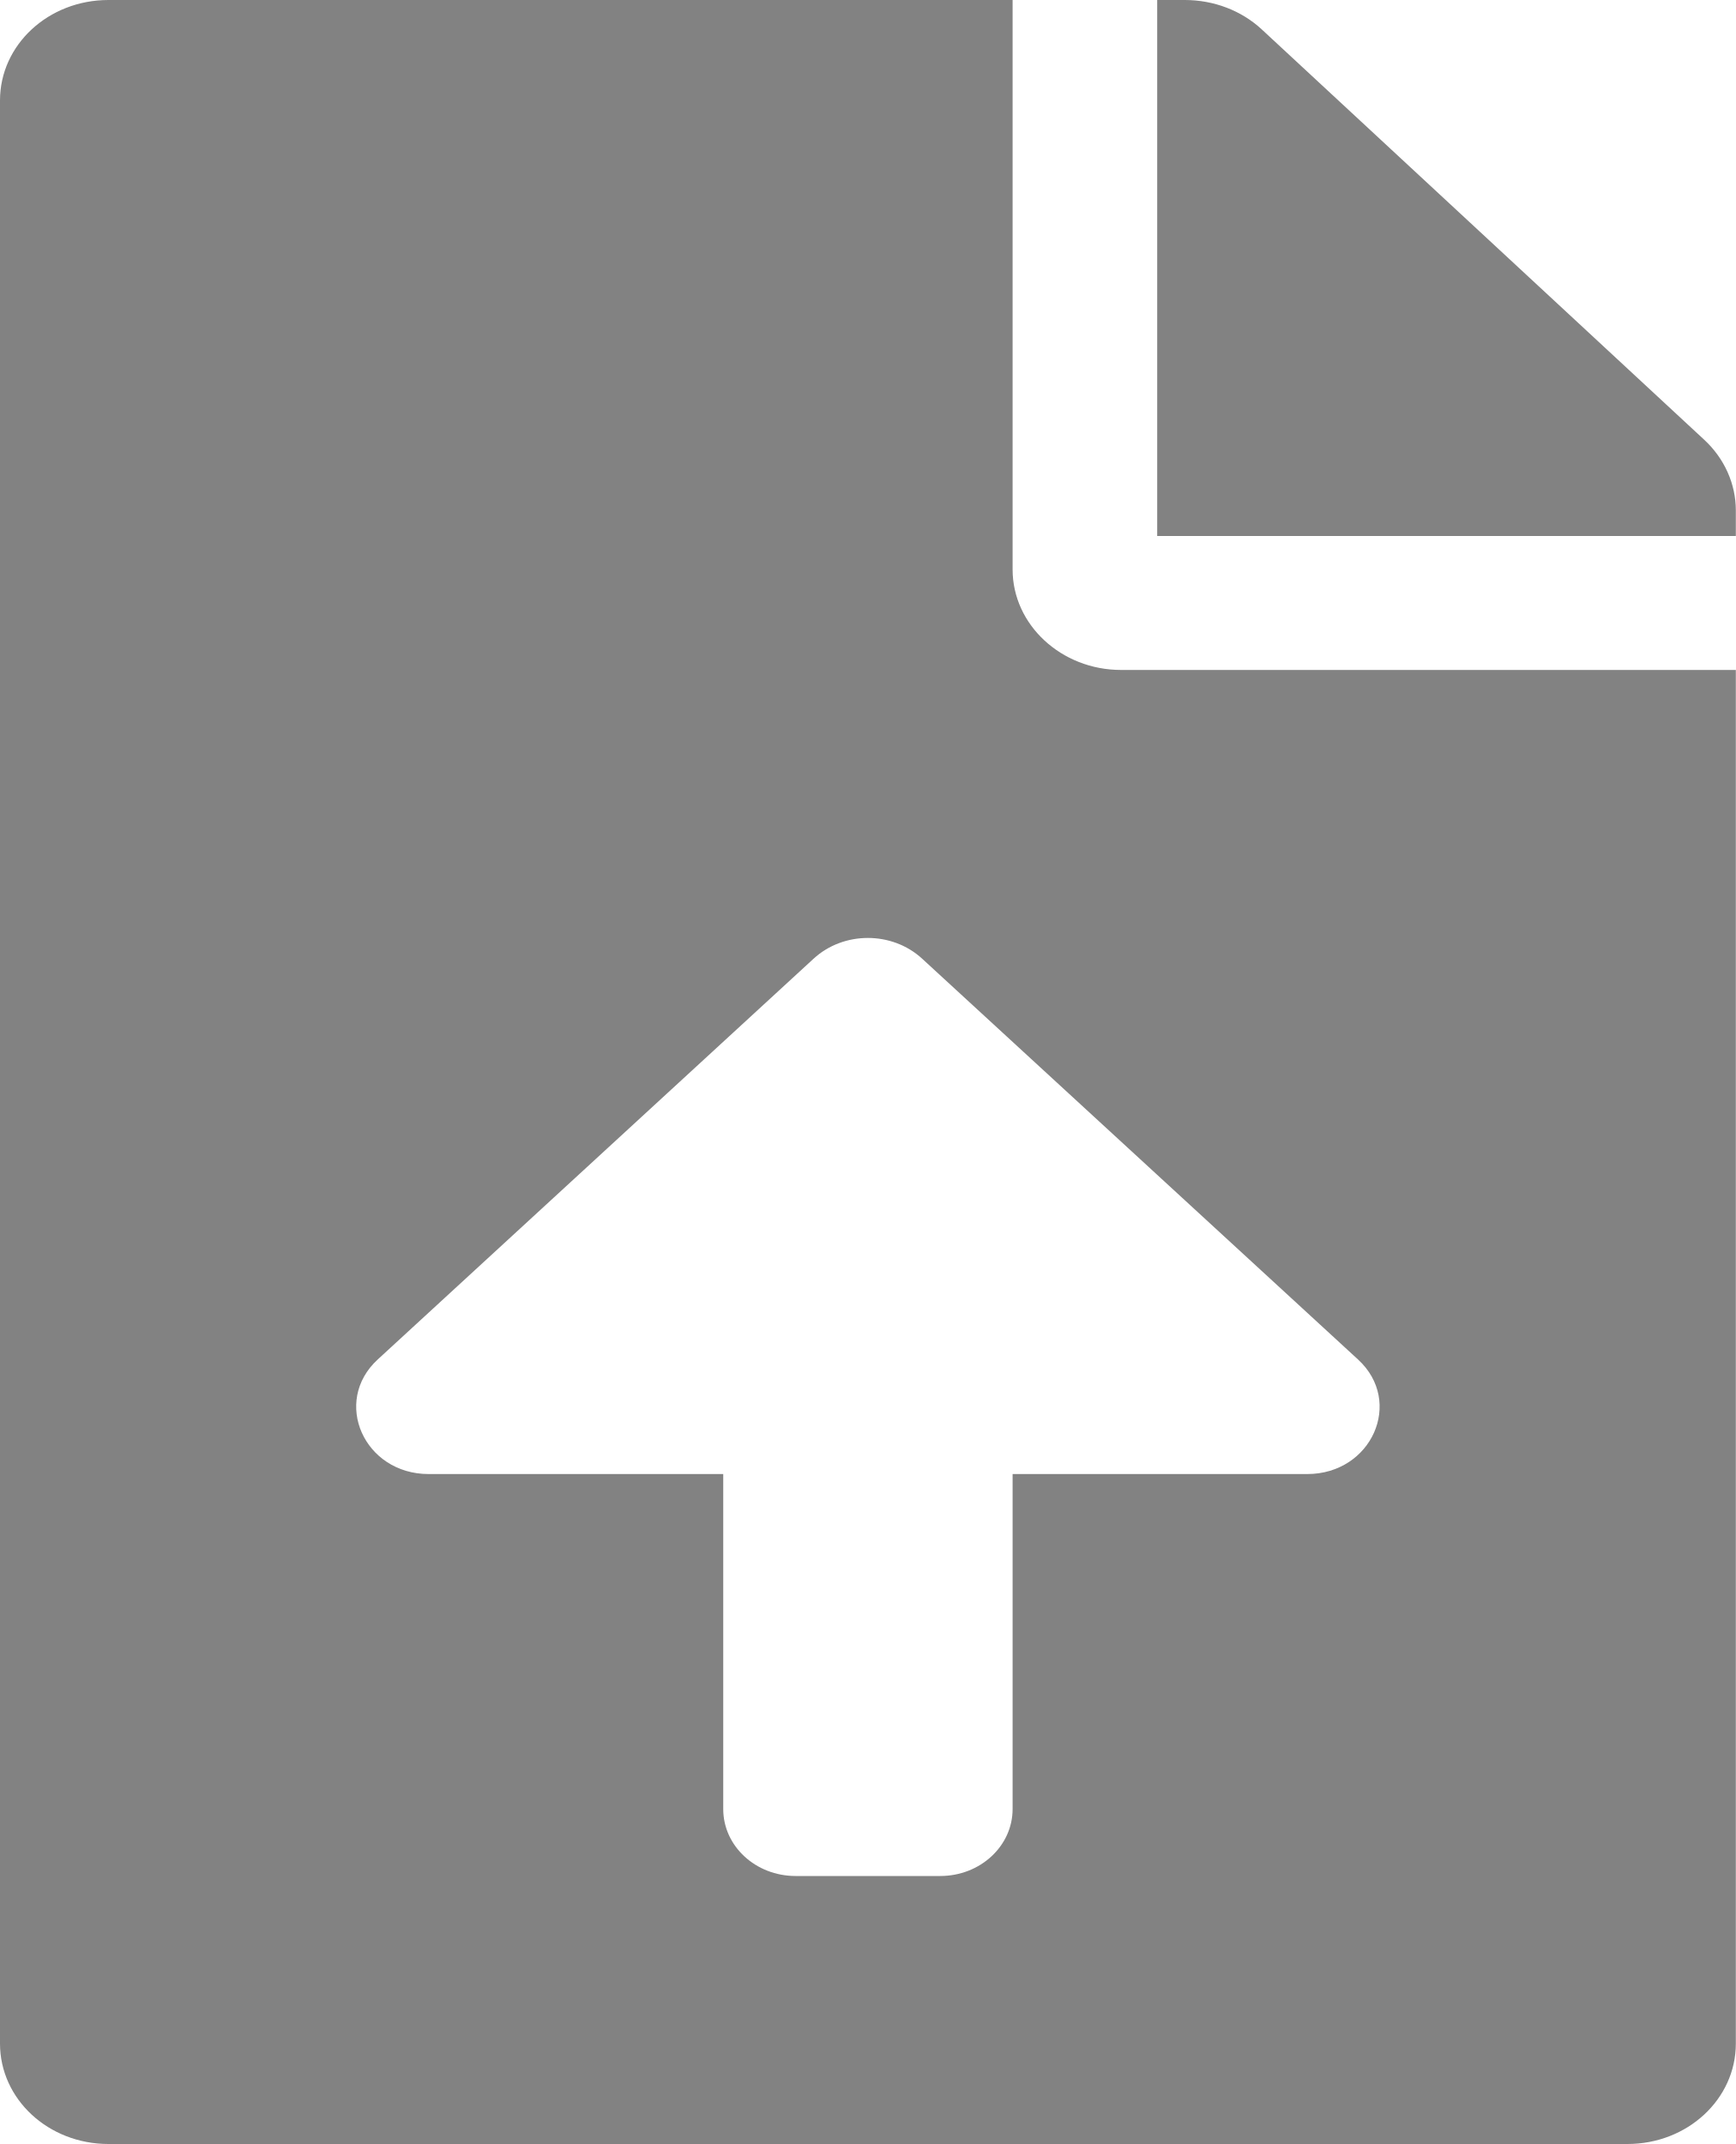
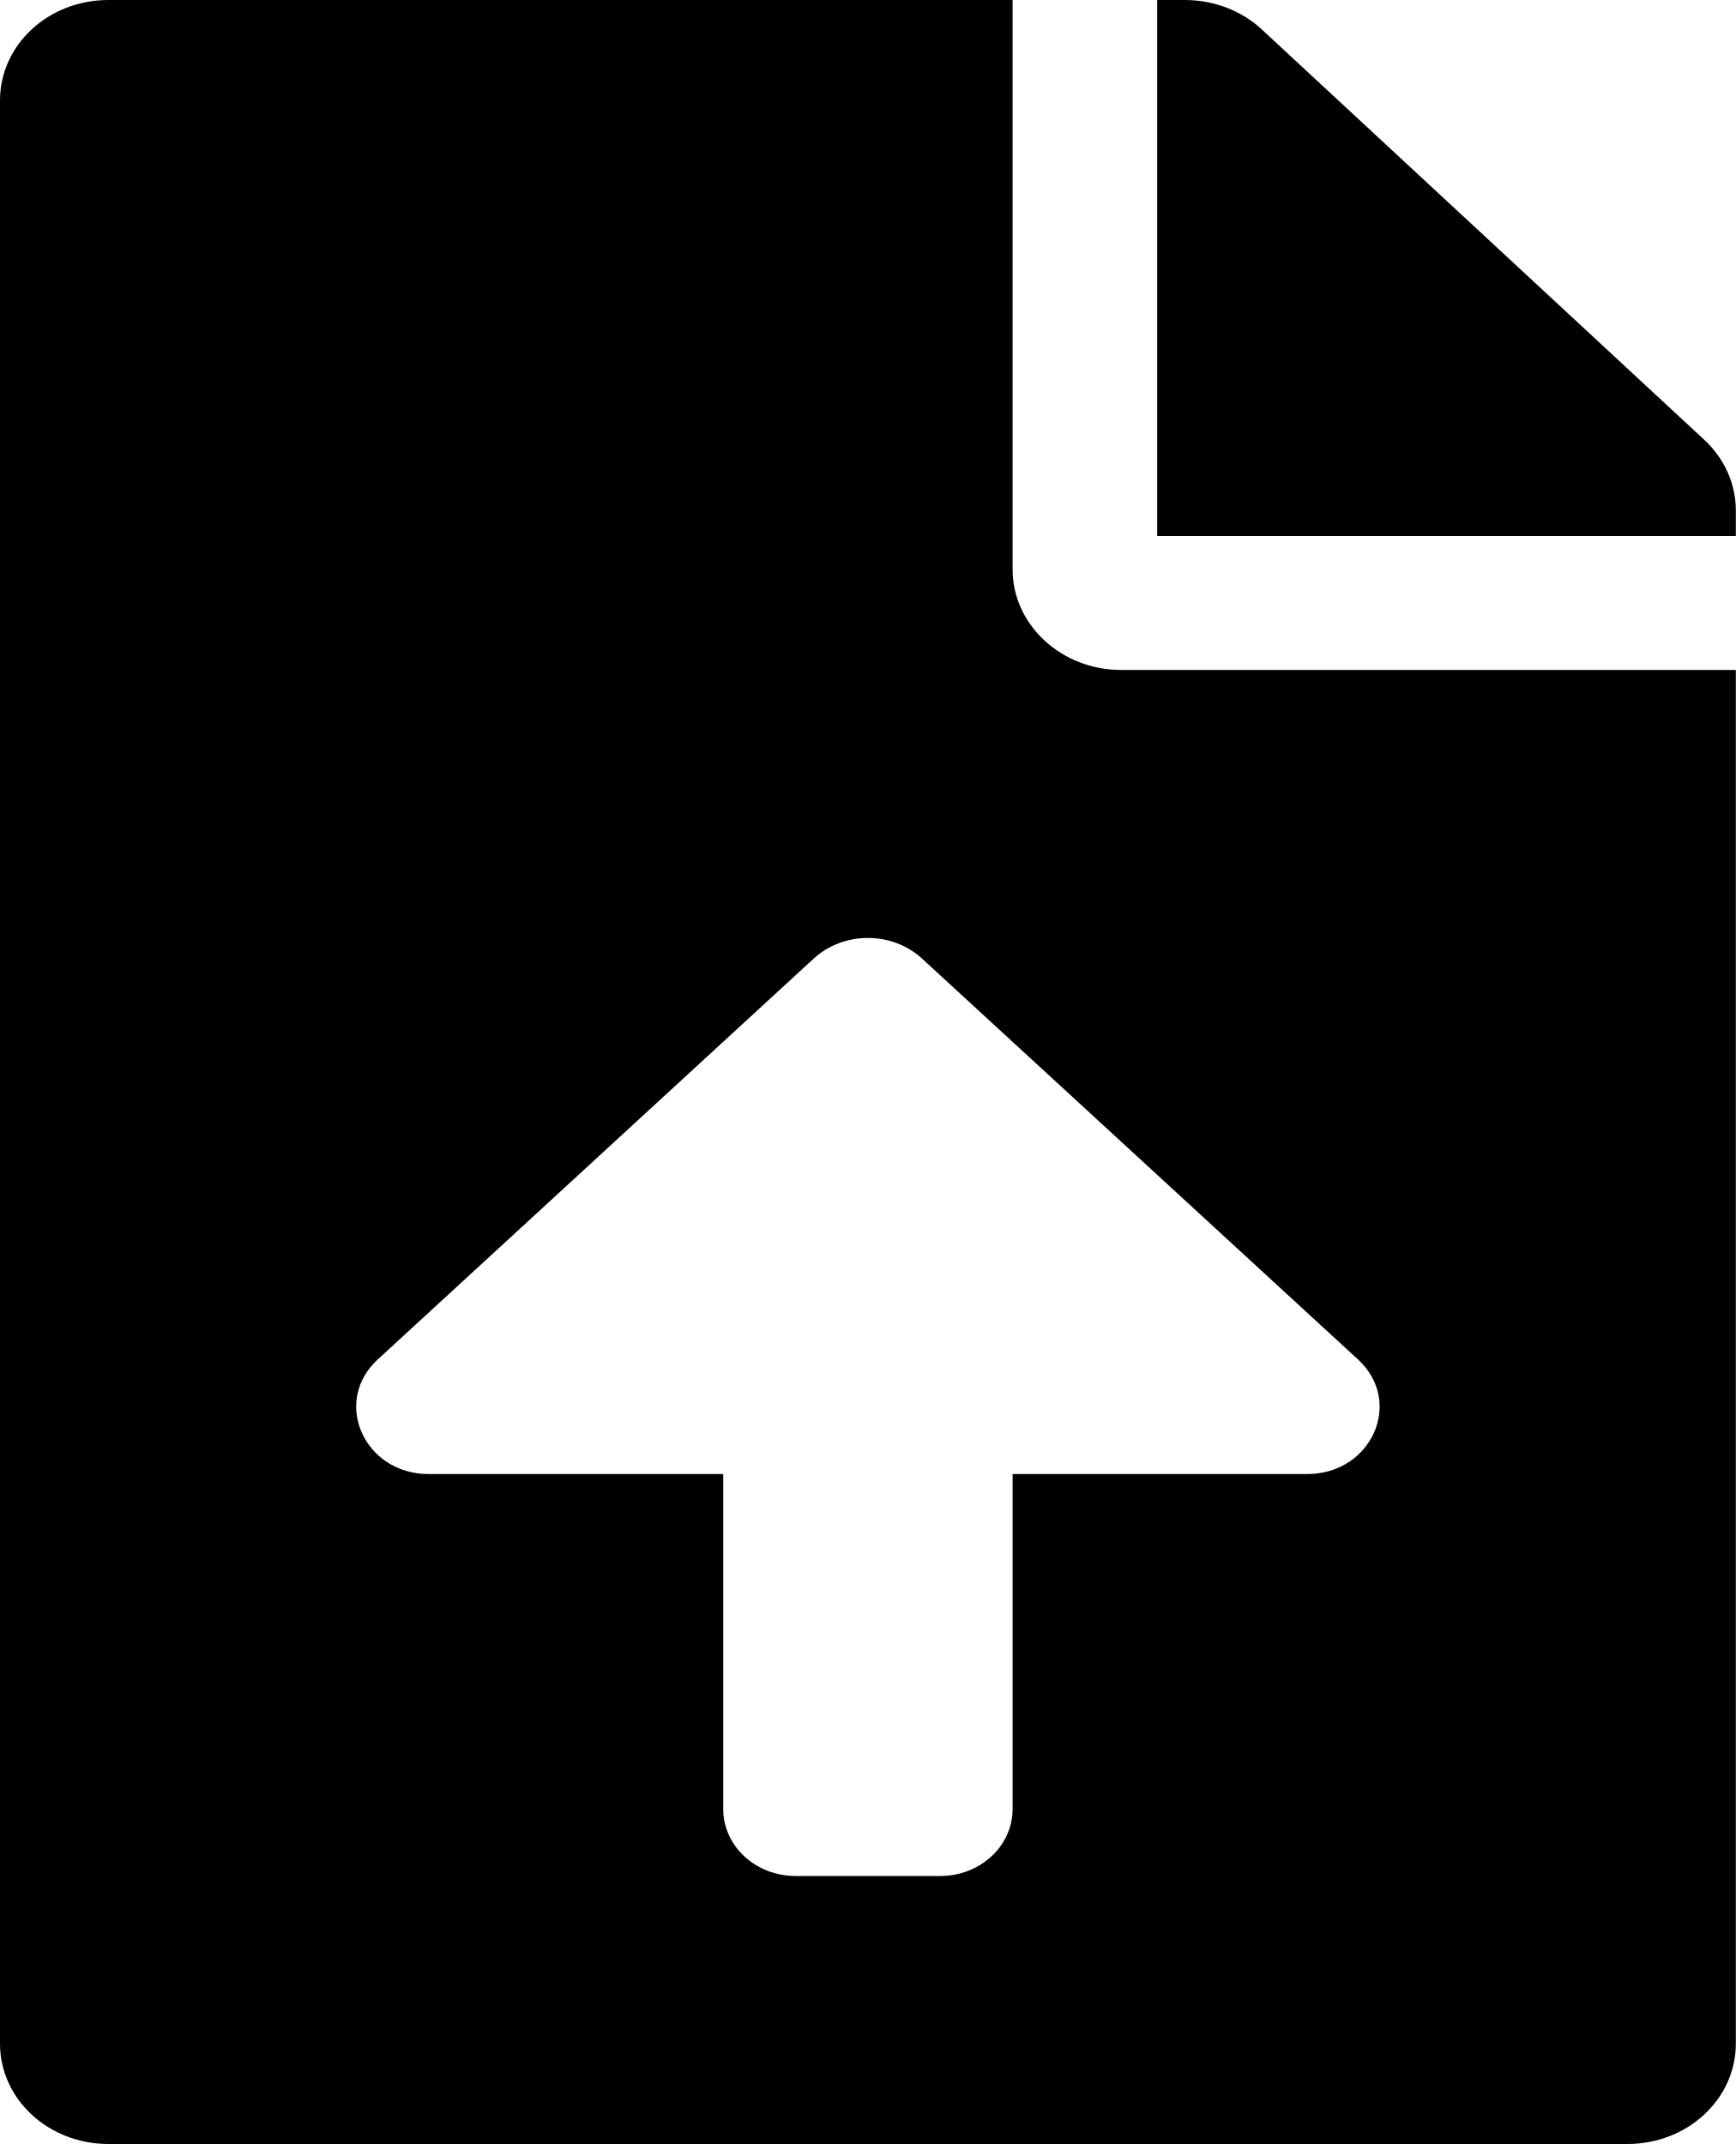
- <svg xmlns="http://www.w3.org/2000/svg" width="17" height="21" viewBox="0 0 17 21" fill="none">
-   <path d="M9.917 5.578V0H1.062C0.474 0 0 0.439 0 0.984V20.016C0 20.561 0.474 21 1.062 21H15.938C16.526 21 17 20.561 17 20.016V6.562H10.979C10.395 6.562 9.917 6.12 9.917 5.578ZM12.802 14.438H9.917V17.719C9.917 18.082 9.6 18.375 9.208 18.375H7.792C7.4 18.375 7.083 18.082 7.083 17.719V14.438H4.198C3.566 14.438 3.25 13.729 3.699 13.316L7.967 9.391C8.262 9.119 8.737 9.119 9.032 9.391L13.3 13.316C13.75 13.729 13.434 14.438 12.802 14.438ZM16.69 4.307L12.356 0.287C12.157 0.103 11.887 0 11.603 0H11.333V5.25H17V5C17 4.741 16.889 4.491 16.69 4.307Z" fill="#828282" />
+ <svg xmlns="http://www.w3.org/2000/svg" width="17" height="21" viewBox="0 0 17 21">
+   <path d="M9.917 5.578V0H1.062C0.474 0 0 0.439 0 0.984V20.016C0 20.561 0.474 21 1.062 21H15.938C16.526 21 17 20.561 17 20.016V6.562H10.979C10.395 6.562 9.917 6.12 9.917 5.578ZM12.802 14.438H9.917V17.719C9.917 18.082 9.6 18.375 9.208 18.375H7.792C7.4 18.375 7.083 18.082 7.083 17.719V14.438H4.198C3.566 14.438 3.25 13.729 3.699 13.316L7.967 9.391C8.262 9.119 8.737 9.119 9.032 9.391L13.3 13.316C13.75 13.729 13.434 14.438 12.802 14.438ZM16.69 4.307L12.356 0.287C12.157 0.103 11.887 0 11.603 0H11.333V5.25H17V5C17 4.741 16.889 4.491 16.69 4.307Z" />
</svg>
